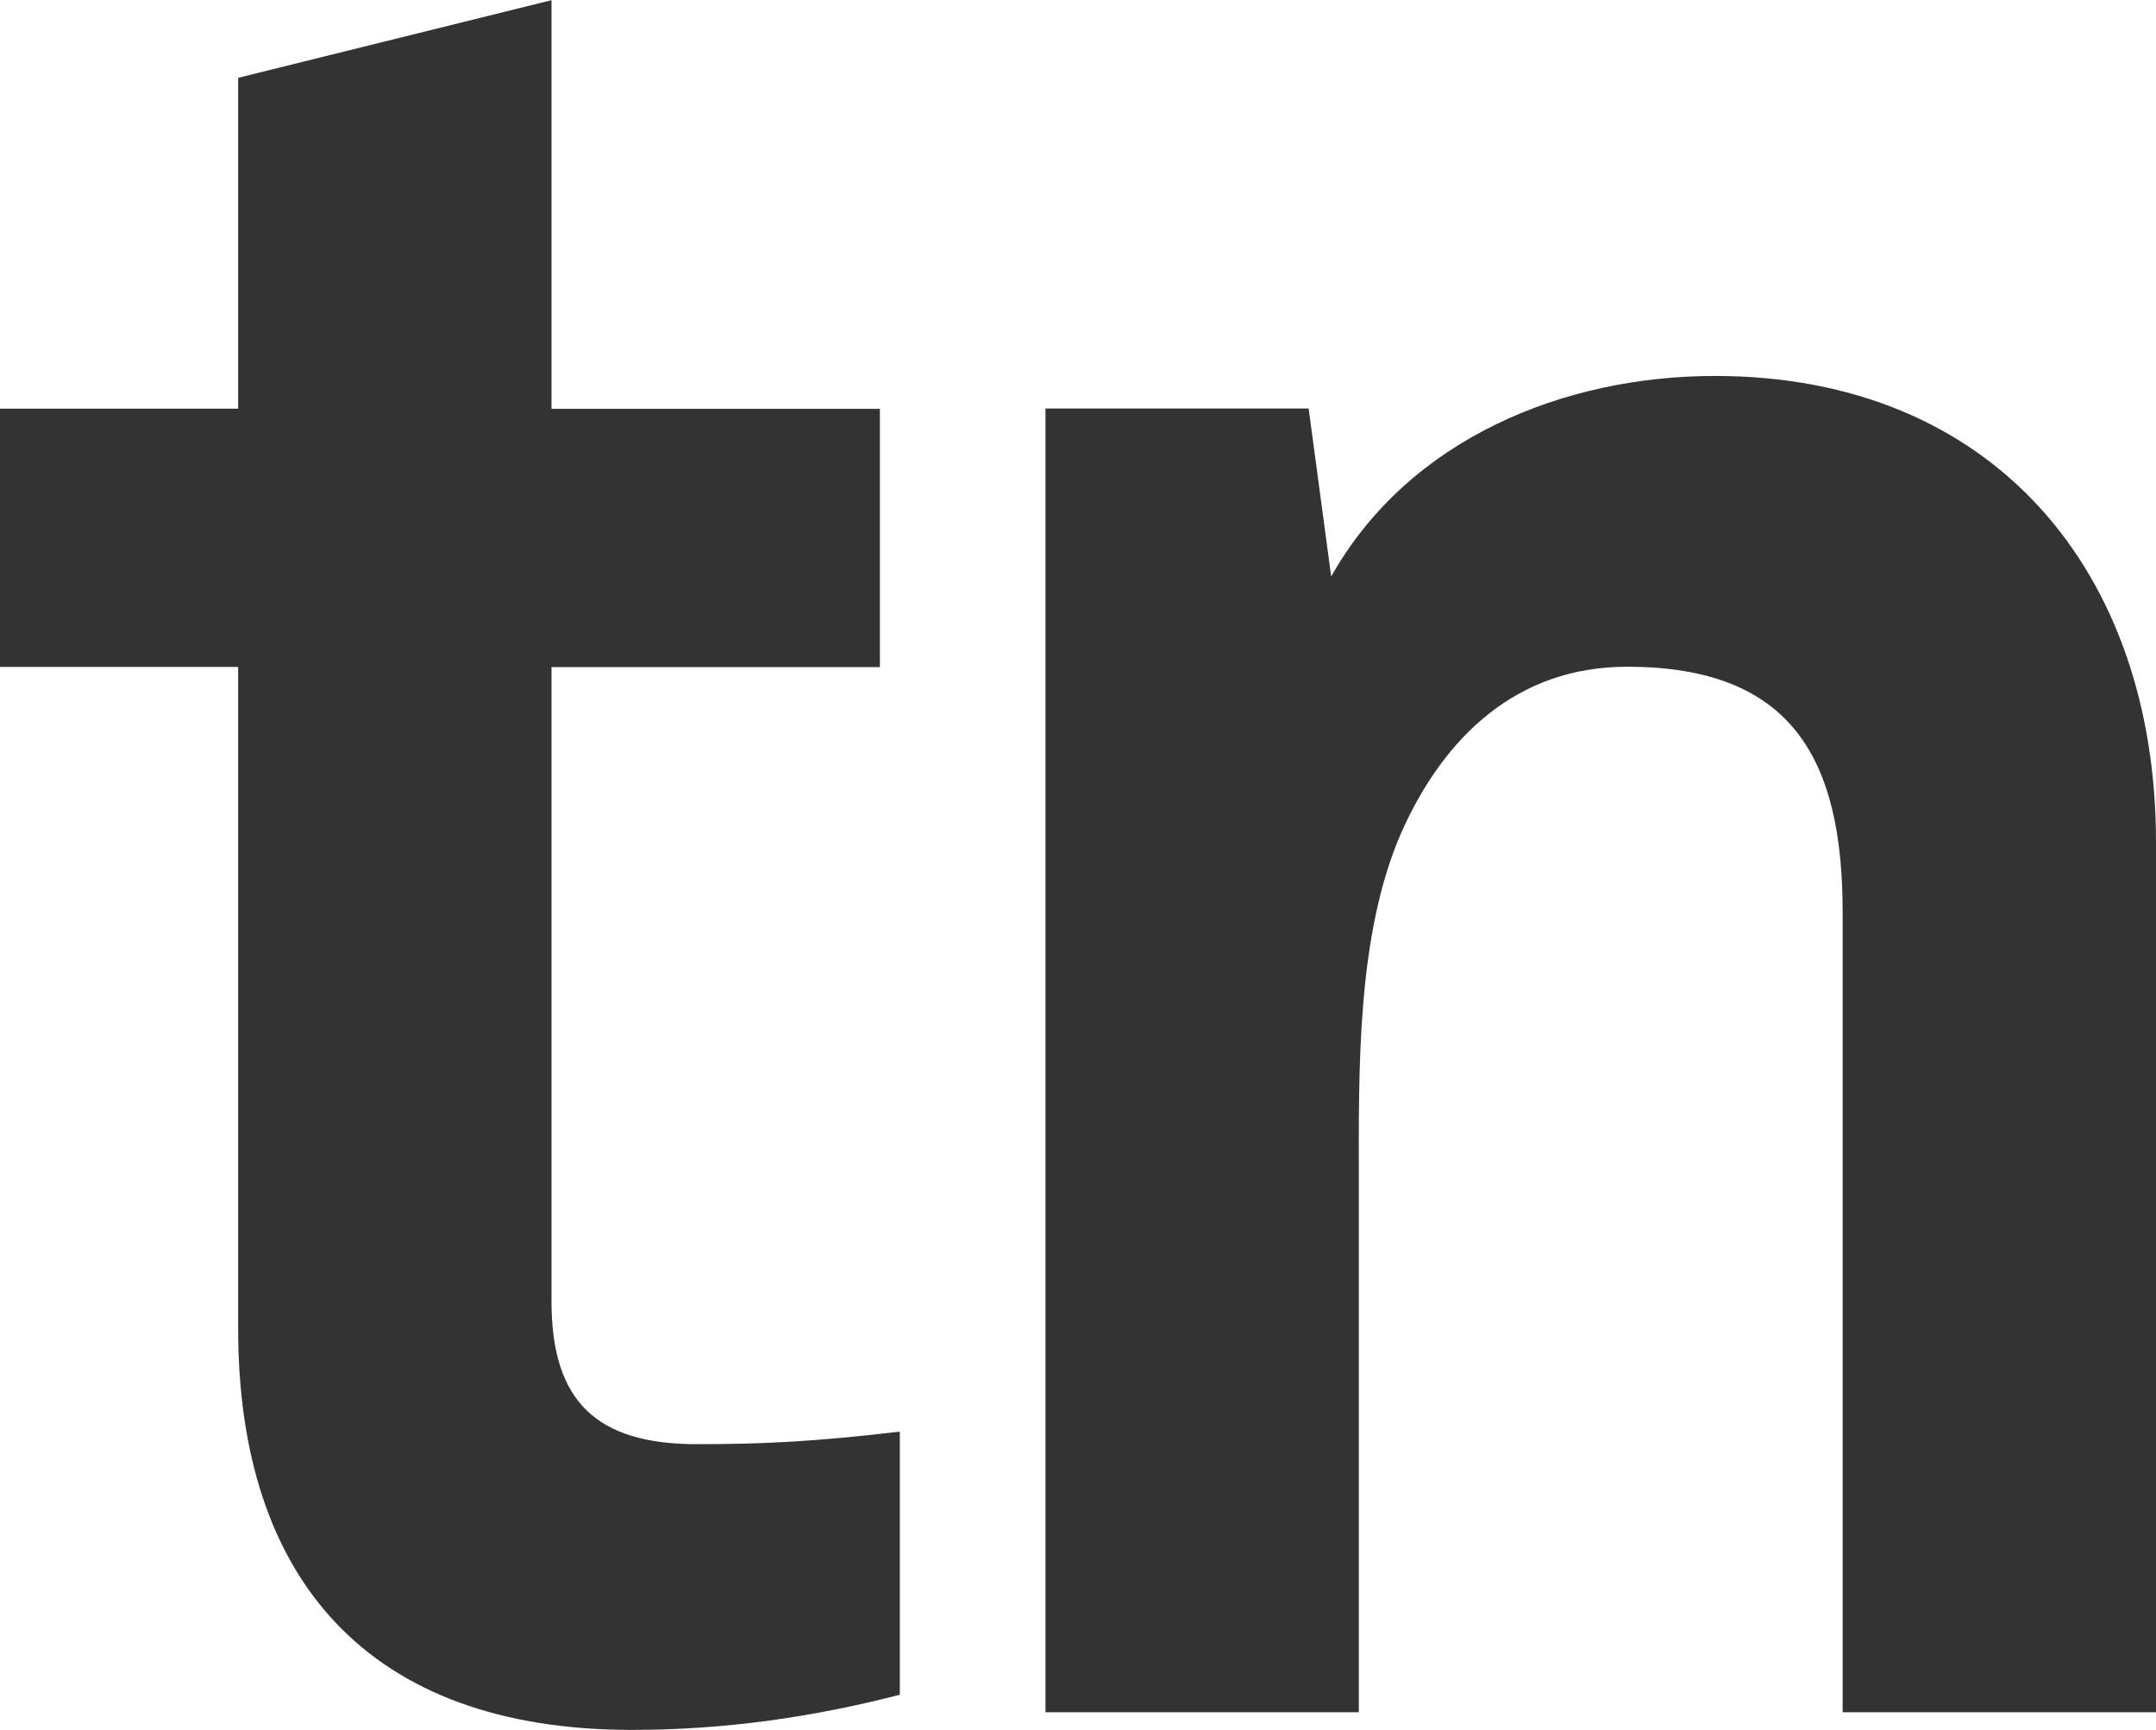
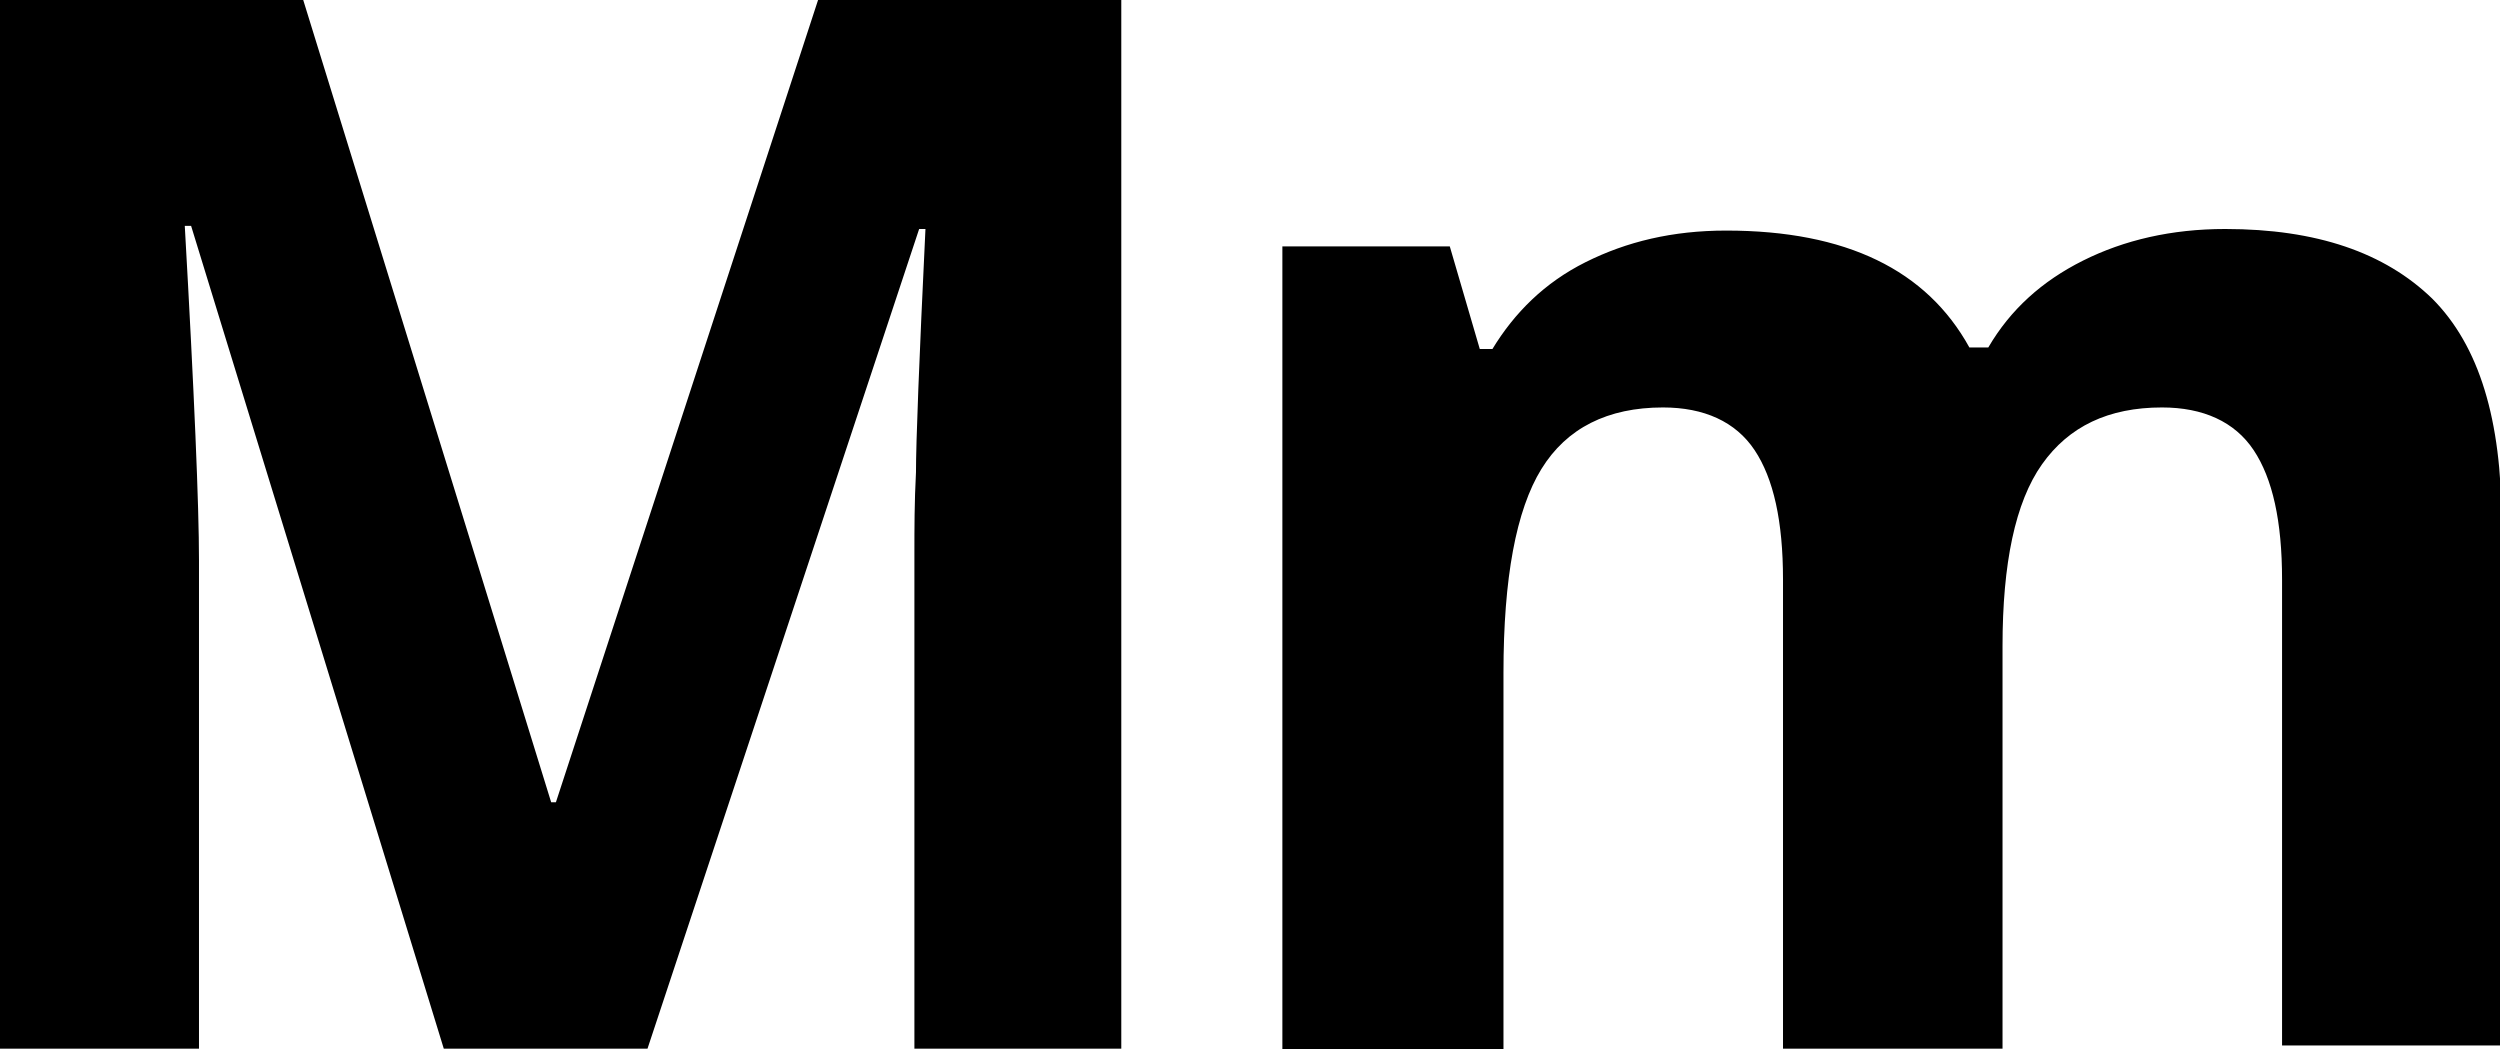
- <svg xmlns="http://www.w3.org/2000/svg" version="1.1" id="Layer_1" x="0px" y="0px" viewBox="-234.15 347.66 123.3 98.93" enable-background="new -234.15 347.66 123.3 98.93" xml:space="preserve">
+ <svg xmlns="http://www.w3.org/2000/svg" version="1.1" id="Layer_1" x="0px" y="0px" viewBox="0 0 158.3 66.4" style="enable-background:new 0 0 158.3 66.4;" xml:space="preserve">
  <g>
-     <path fill="#333333" d="M-198.02,446.59c-15.05,0-22.51-8.6-22.51-22.94V385.8h-13.62v-14.77h13.62v-18.92l17.92-4.44v23.37h18.78   v14.77h-18.78v36.27c0,5.73,2.58,8.17,8.31,8.17c3.73,0,6.74-0.14,11.61-0.72v15.05C-187.7,445.87-192.71,446.59-198.02,446.59z" />
-     <path fill="#333333" d="M-128.77,445.58v-45.74c0-8.75-2.87-14.05-12.33-14.05c-6.31,0-10.47,4.02-12.9,9.46   c-2.58,5.88-2.44,13.62-2.44,19.93v30.4h-17.92v-74.56h15.05l1.29,9.61c4.44-7.89,13.33-11.47,21.94-11.47   c15.91,0,25.23,11.18,25.23,26.67v49.75L-128.77,445.58L-128.77,445.58z" />
+     <path d="M28.1,66.4l-16-52.1h-0.4c0.6,10.6,0.9,17.7,0.9,21.2v30.9H0V0h19.2l15.7,50.8h0.3L51.8,0H71v66.4H57.9V35   c0-1.5,0-3.2,0.1-5.1c0-1.9,0.2-7.1,0.6-15.4h-0.4L41,66.4H28.1z" />
+     <path d="M126.7,66.4h-13.8V36.7c0-3.7-0.6-6.4-1.8-8.2c-1.2-1.8-3.2-2.7-5.8-2.7c-3.5,0-6.1,1.3-7.7,3.9c-1.6,2.6-2.4,6.9-2.4,12.9   v23.9H81.2V15.6h10.6l1.9,6.5h0.8c1.4-2.3,3.3-4.2,5.9-5.5c2.6-1.3,5.5-2,8.9-2c7.6,0,12.7,2.5,15.4,7.4h1.2c1.4-2.4,3.4-4.2,6-5.5   c2.6-1.3,5.6-2,9-2c5.8,0,10.1,1.5,13.1,4.4c3,3,4.4,7.7,4.4,14.2v33.1h-13.9V36.7c0-3.7-0.6-6.4-1.8-8.2c-1.2-1.8-3.2-2.7-5.8-2.7   c-3.4,0-5.9,1.2-7.6,3.6c-1.7,2.4-2.5,6.3-2.5,11.5V66.4z" />
  </g>
</svg>
